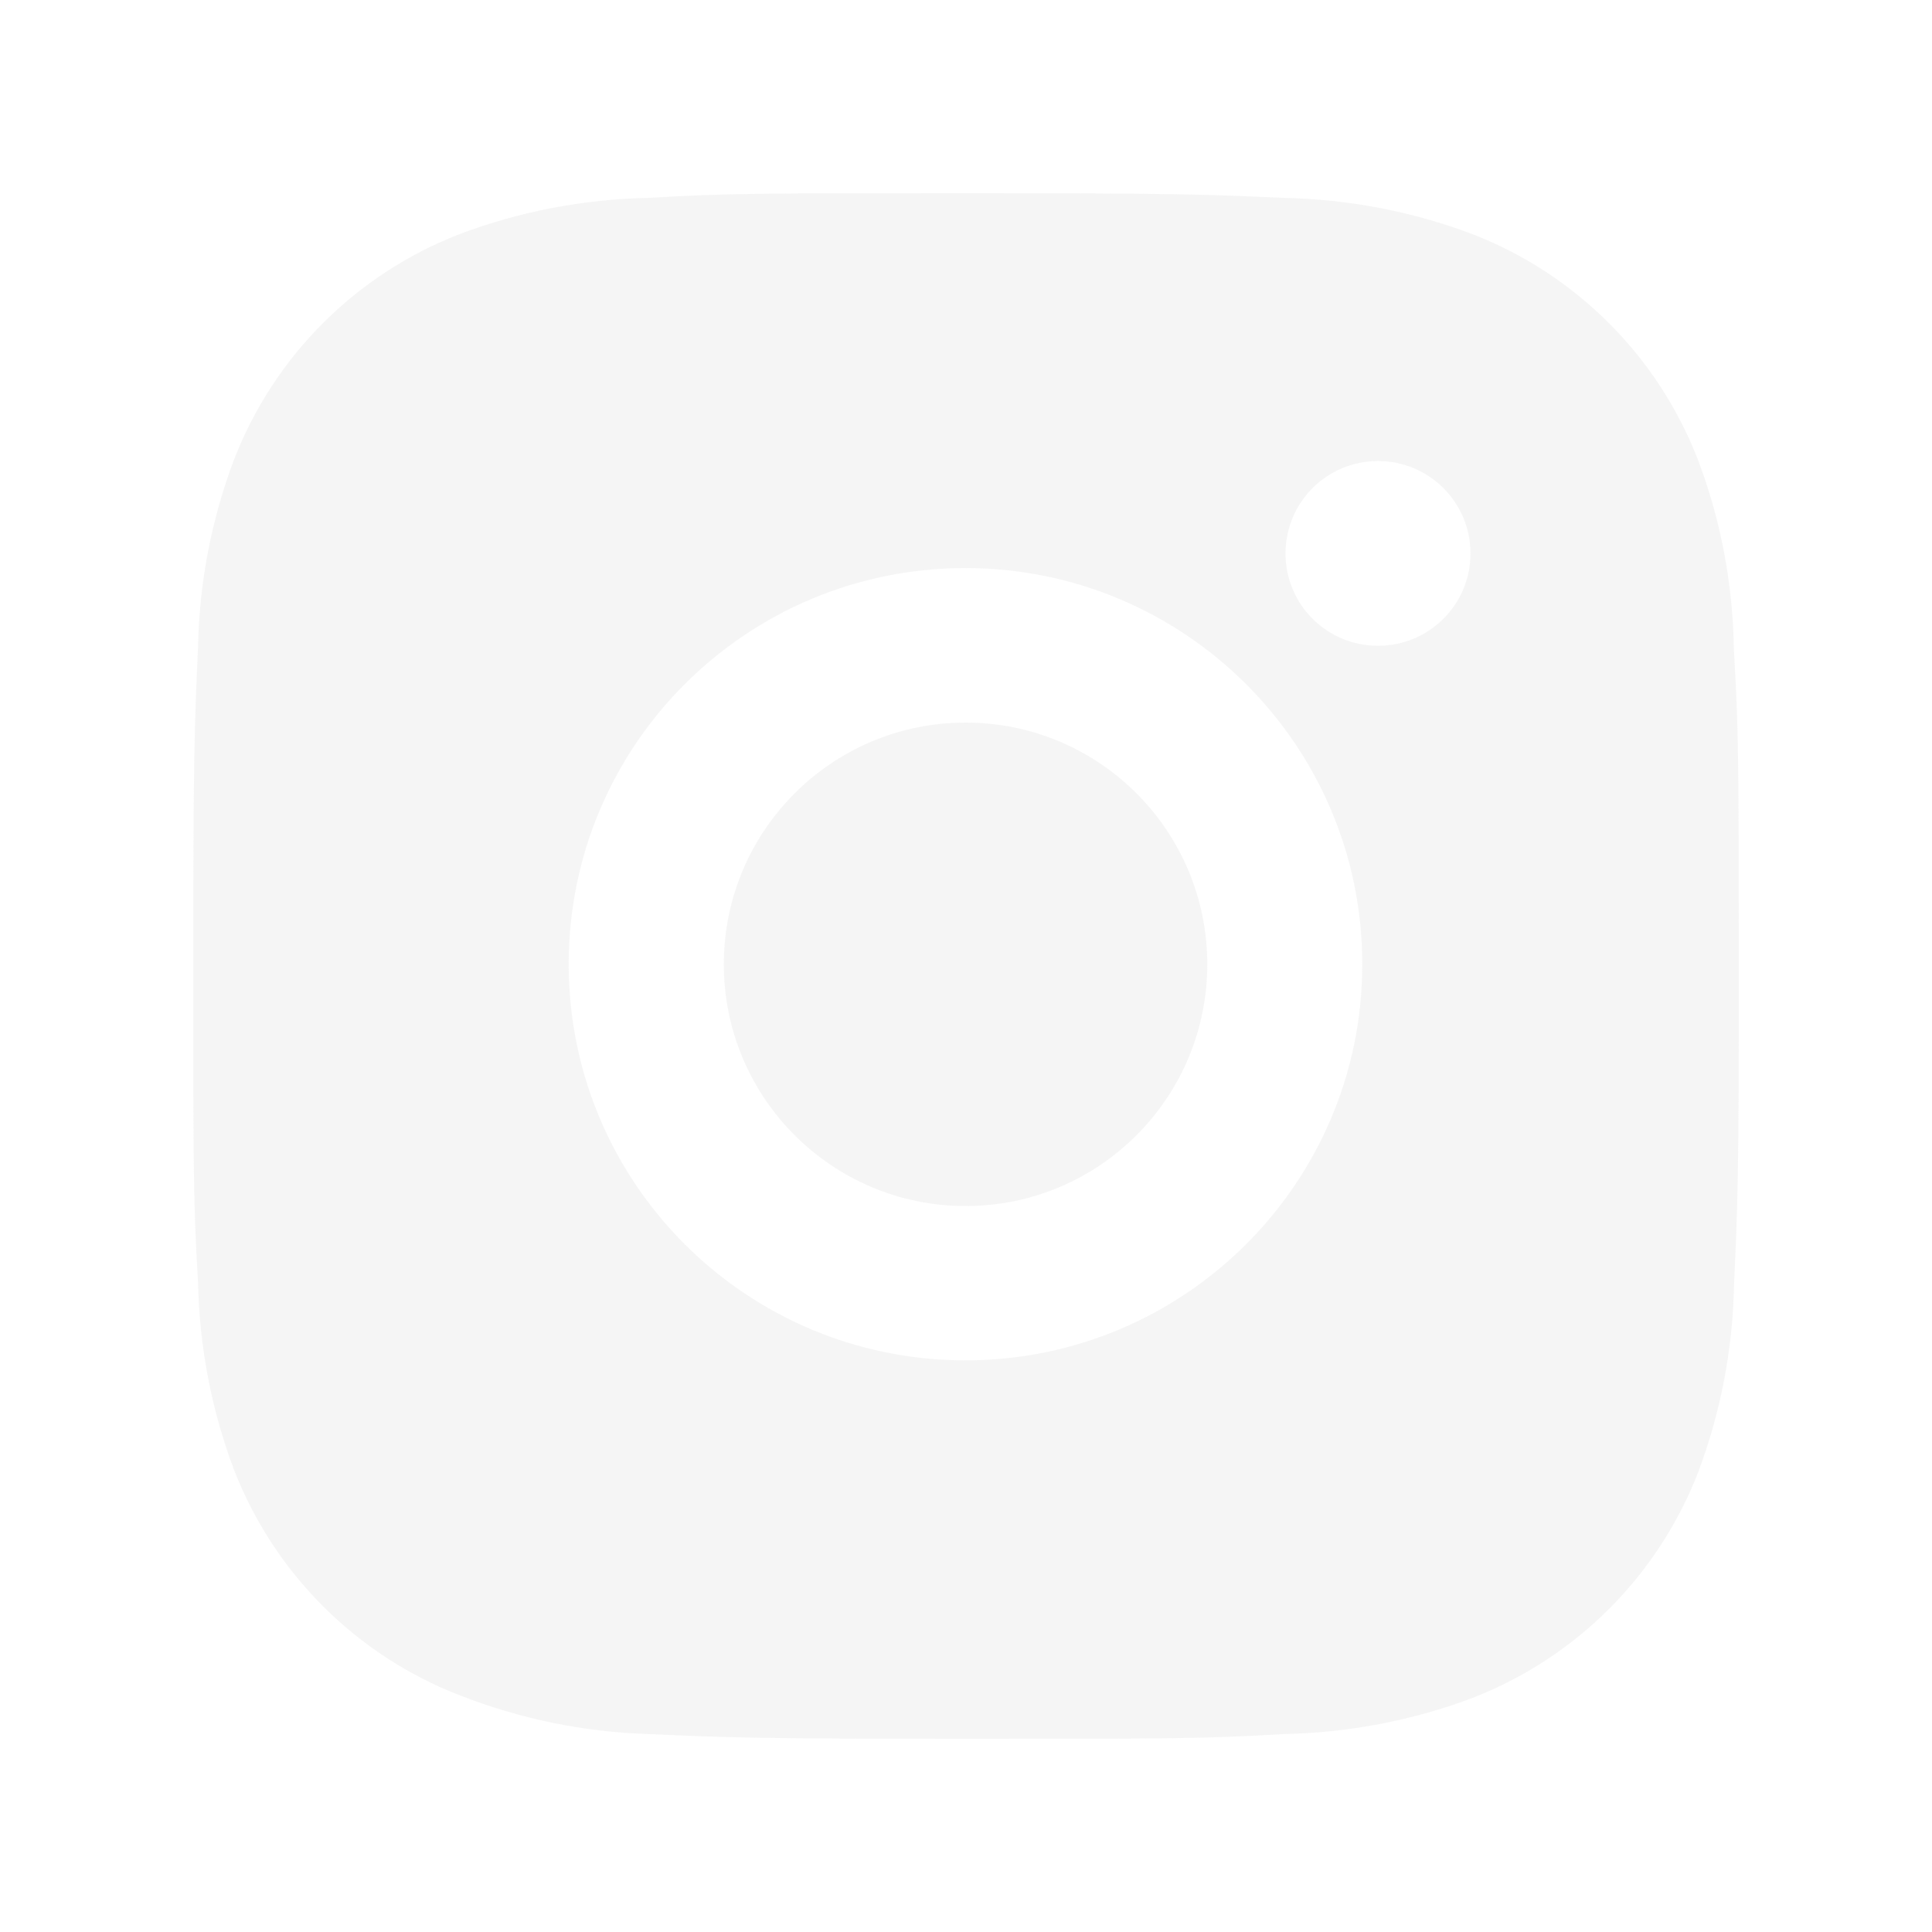
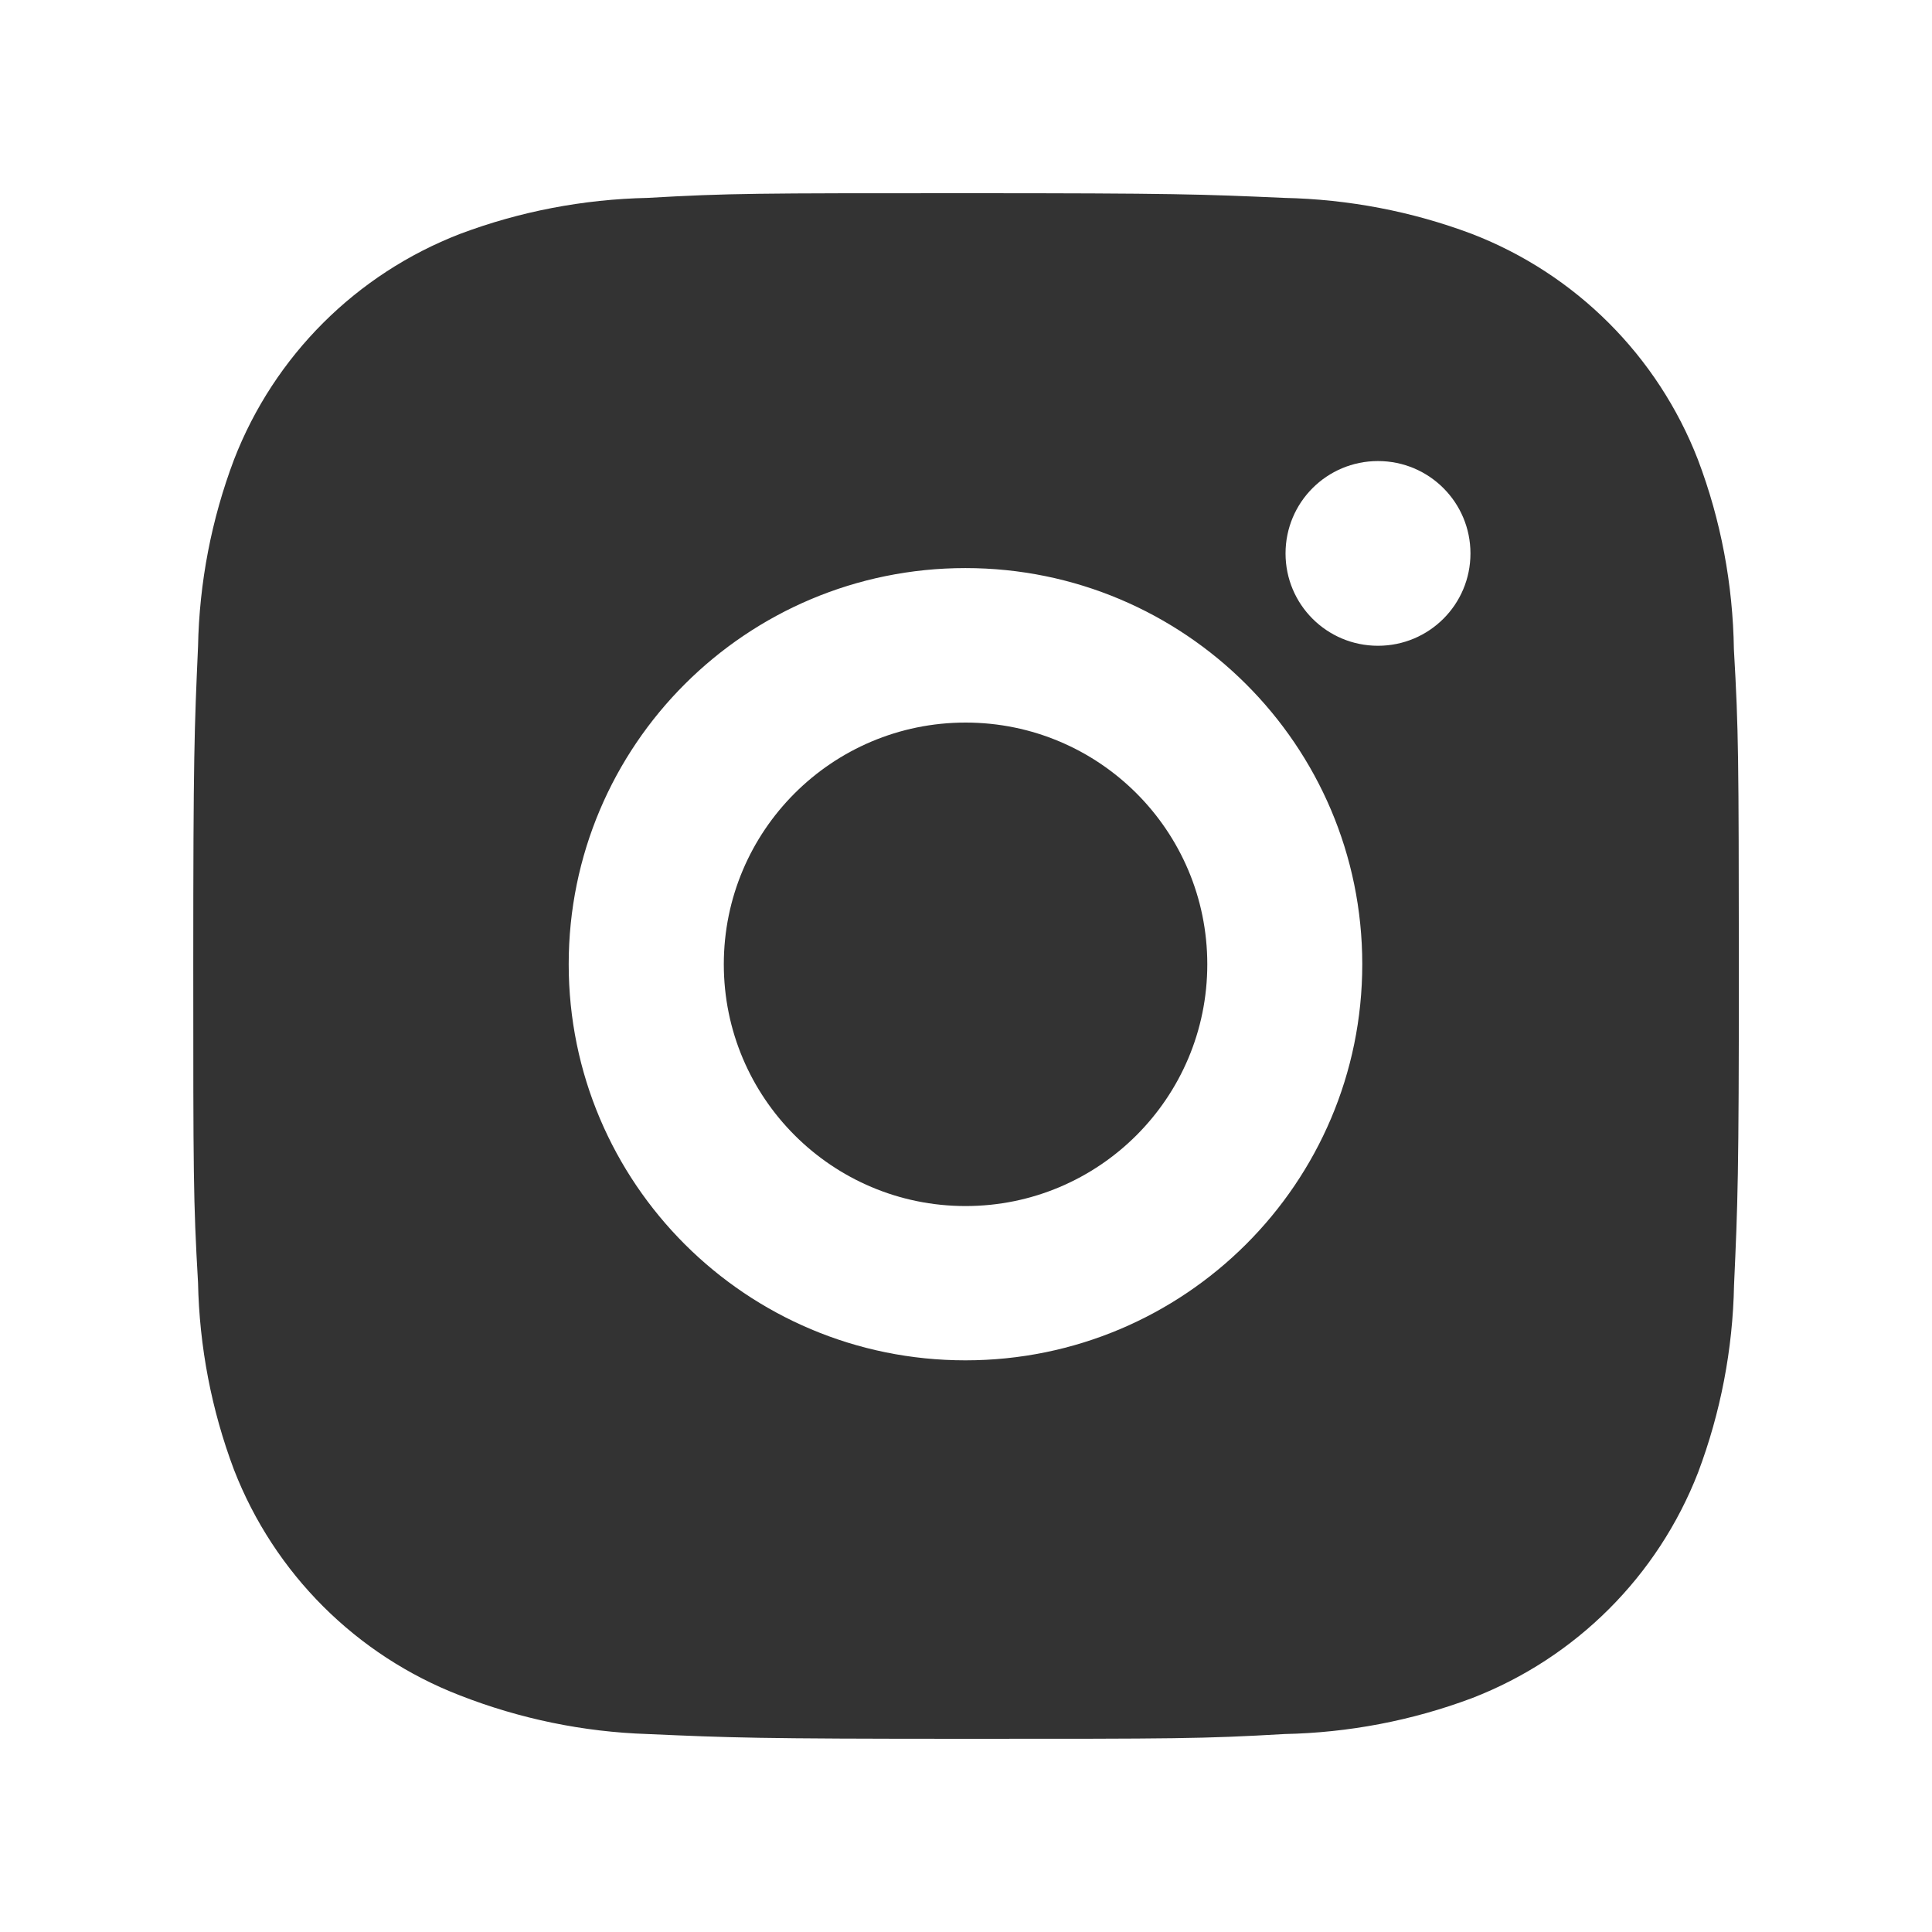
- <svg xmlns="http://www.w3.org/2000/svg" width="28" height="28" viewBox="0 0 28 28" fill="none">
+ <svg xmlns="http://www.w3.org/2000/svg" width="28" height="28" viewBox="0 0 28 28">
  <g opacity="0.8">
-     <path d="M25.129 9.412C25.115 8.471 24.941 7.539 24.607 6.66C24.024 5.158 22.836 3.971 21.332 3.39C20.463 3.063 19.544 2.888 18.613 2.868C17.416 2.815 17.037 2.8 13.999 2.8C10.962 2.8 10.573 2.8 9.385 2.868C8.456 2.888 7.536 3.063 6.667 3.39C5.163 3.971 3.974 5.158 3.392 6.66C3.064 7.528 2.888 8.445 2.87 9.373C2.817 10.569 2.801 10.948 2.801 13.98C2.801 17.013 2.801 17.4 2.87 18.587C2.889 19.516 3.064 20.433 3.392 21.303C3.975 22.803 5.163 23.991 6.668 24.572C7.534 24.91 8.453 25.101 9.386 25.131C10.584 25.184 10.963 25.2 14.001 25.2C17.038 25.2 17.428 25.2 18.616 25.131C19.545 25.112 20.464 24.937 21.335 24.61C22.839 24.028 24.027 22.841 24.61 21.34C24.937 20.471 25.113 19.555 25.131 18.625C25.185 17.43 25.201 17.051 25.201 14.017C25.198 10.985 25.198 10.6 25.129 9.412ZM13.992 19.715C10.815 19.715 8.242 17.146 8.242 13.974C8.242 10.802 10.815 8.233 13.992 8.233C17.166 8.233 19.743 10.802 19.743 13.974C19.743 17.146 17.166 19.715 13.992 19.715ZM19.971 9.359C19.229 9.359 18.631 8.761 18.631 8.021C18.631 7.281 19.229 6.682 19.971 6.682C20.712 6.682 21.311 7.281 21.311 8.021C21.311 8.761 20.712 9.359 19.971 9.359Z" fill="#F3F3F3" />
-     <path d="M13.994 17.479C15.929 17.479 17.497 15.91 17.497 13.975C17.497 12.04 15.929 10.472 13.994 10.472C12.059 10.472 10.49 12.04 10.49 13.975C10.49 15.91 12.059 17.479 13.994 17.479Z" fill="#F3F3F3" />
+     <path d="M25.129 9.412C25.115 8.471 24.941 7.539 24.607 6.66C24.024 5.158 22.836 3.971 21.332 3.39C20.463 3.063 19.544 2.888 18.613 2.868C17.416 2.815 17.037 2.8 13.999 2.8C10.962 2.8 10.573 2.8 9.385 2.868C8.456 2.888 7.536 3.063 6.667 3.39C5.163 3.971 3.974 5.158 3.392 6.66C3.064 7.528 2.888 8.445 2.87 9.373C2.817 10.569 2.801 10.948 2.801 13.98C2.801 17.013 2.801 17.4 2.87 18.587C2.889 19.516 3.064 20.433 3.392 21.303C3.975 22.803 5.163 23.991 6.668 24.572C7.534 24.91 8.453 25.101 9.386 25.131C10.584 25.184 10.963 25.2 14.001 25.2C17.038 25.2 17.428 25.2 18.616 25.131C19.545 25.112 20.464 24.937 21.335 24.61C22.839 24.028 24.027 22.841 24.61 21.34C24.937 20.471 25.113 19.555 25.131 18.625C25.185 17.43 25.201 17.051 25.201 14.017C25.198 10.985 25.198 10.6 25.129 9.412ZM13.992 19.715C10.815 19.715 8.242 17.146 8.242 13.974C8.242 10.802 10.815 8.233 13.992 8.233C17.166 8.233 19.743 10.802 19.743 13.974C19.743 17.146 17.166 19.715 13.992 19.715ZM19.971 9.359C19.229 9.359 18.631 8.761 18.631 8.021C18.631 7.281 19.229 6.682 19.971 6.682C20.712 6.682 21.311 7.281 21.311 8.021C21.311 8.761 20.712 9.359 19.971 9.359Z" />
+     <path d="M13.994 17.479C15.929 17.479 17.497 15.91 17.497 13.975C17.497 12.04 15.929 10.472 13.994 10.472C12.059 10.472 10.49 12.04 10.49 13.975C10.49 15.91 12.059 17.479 13.994 17.479Z" />
  </g>
</svg>
